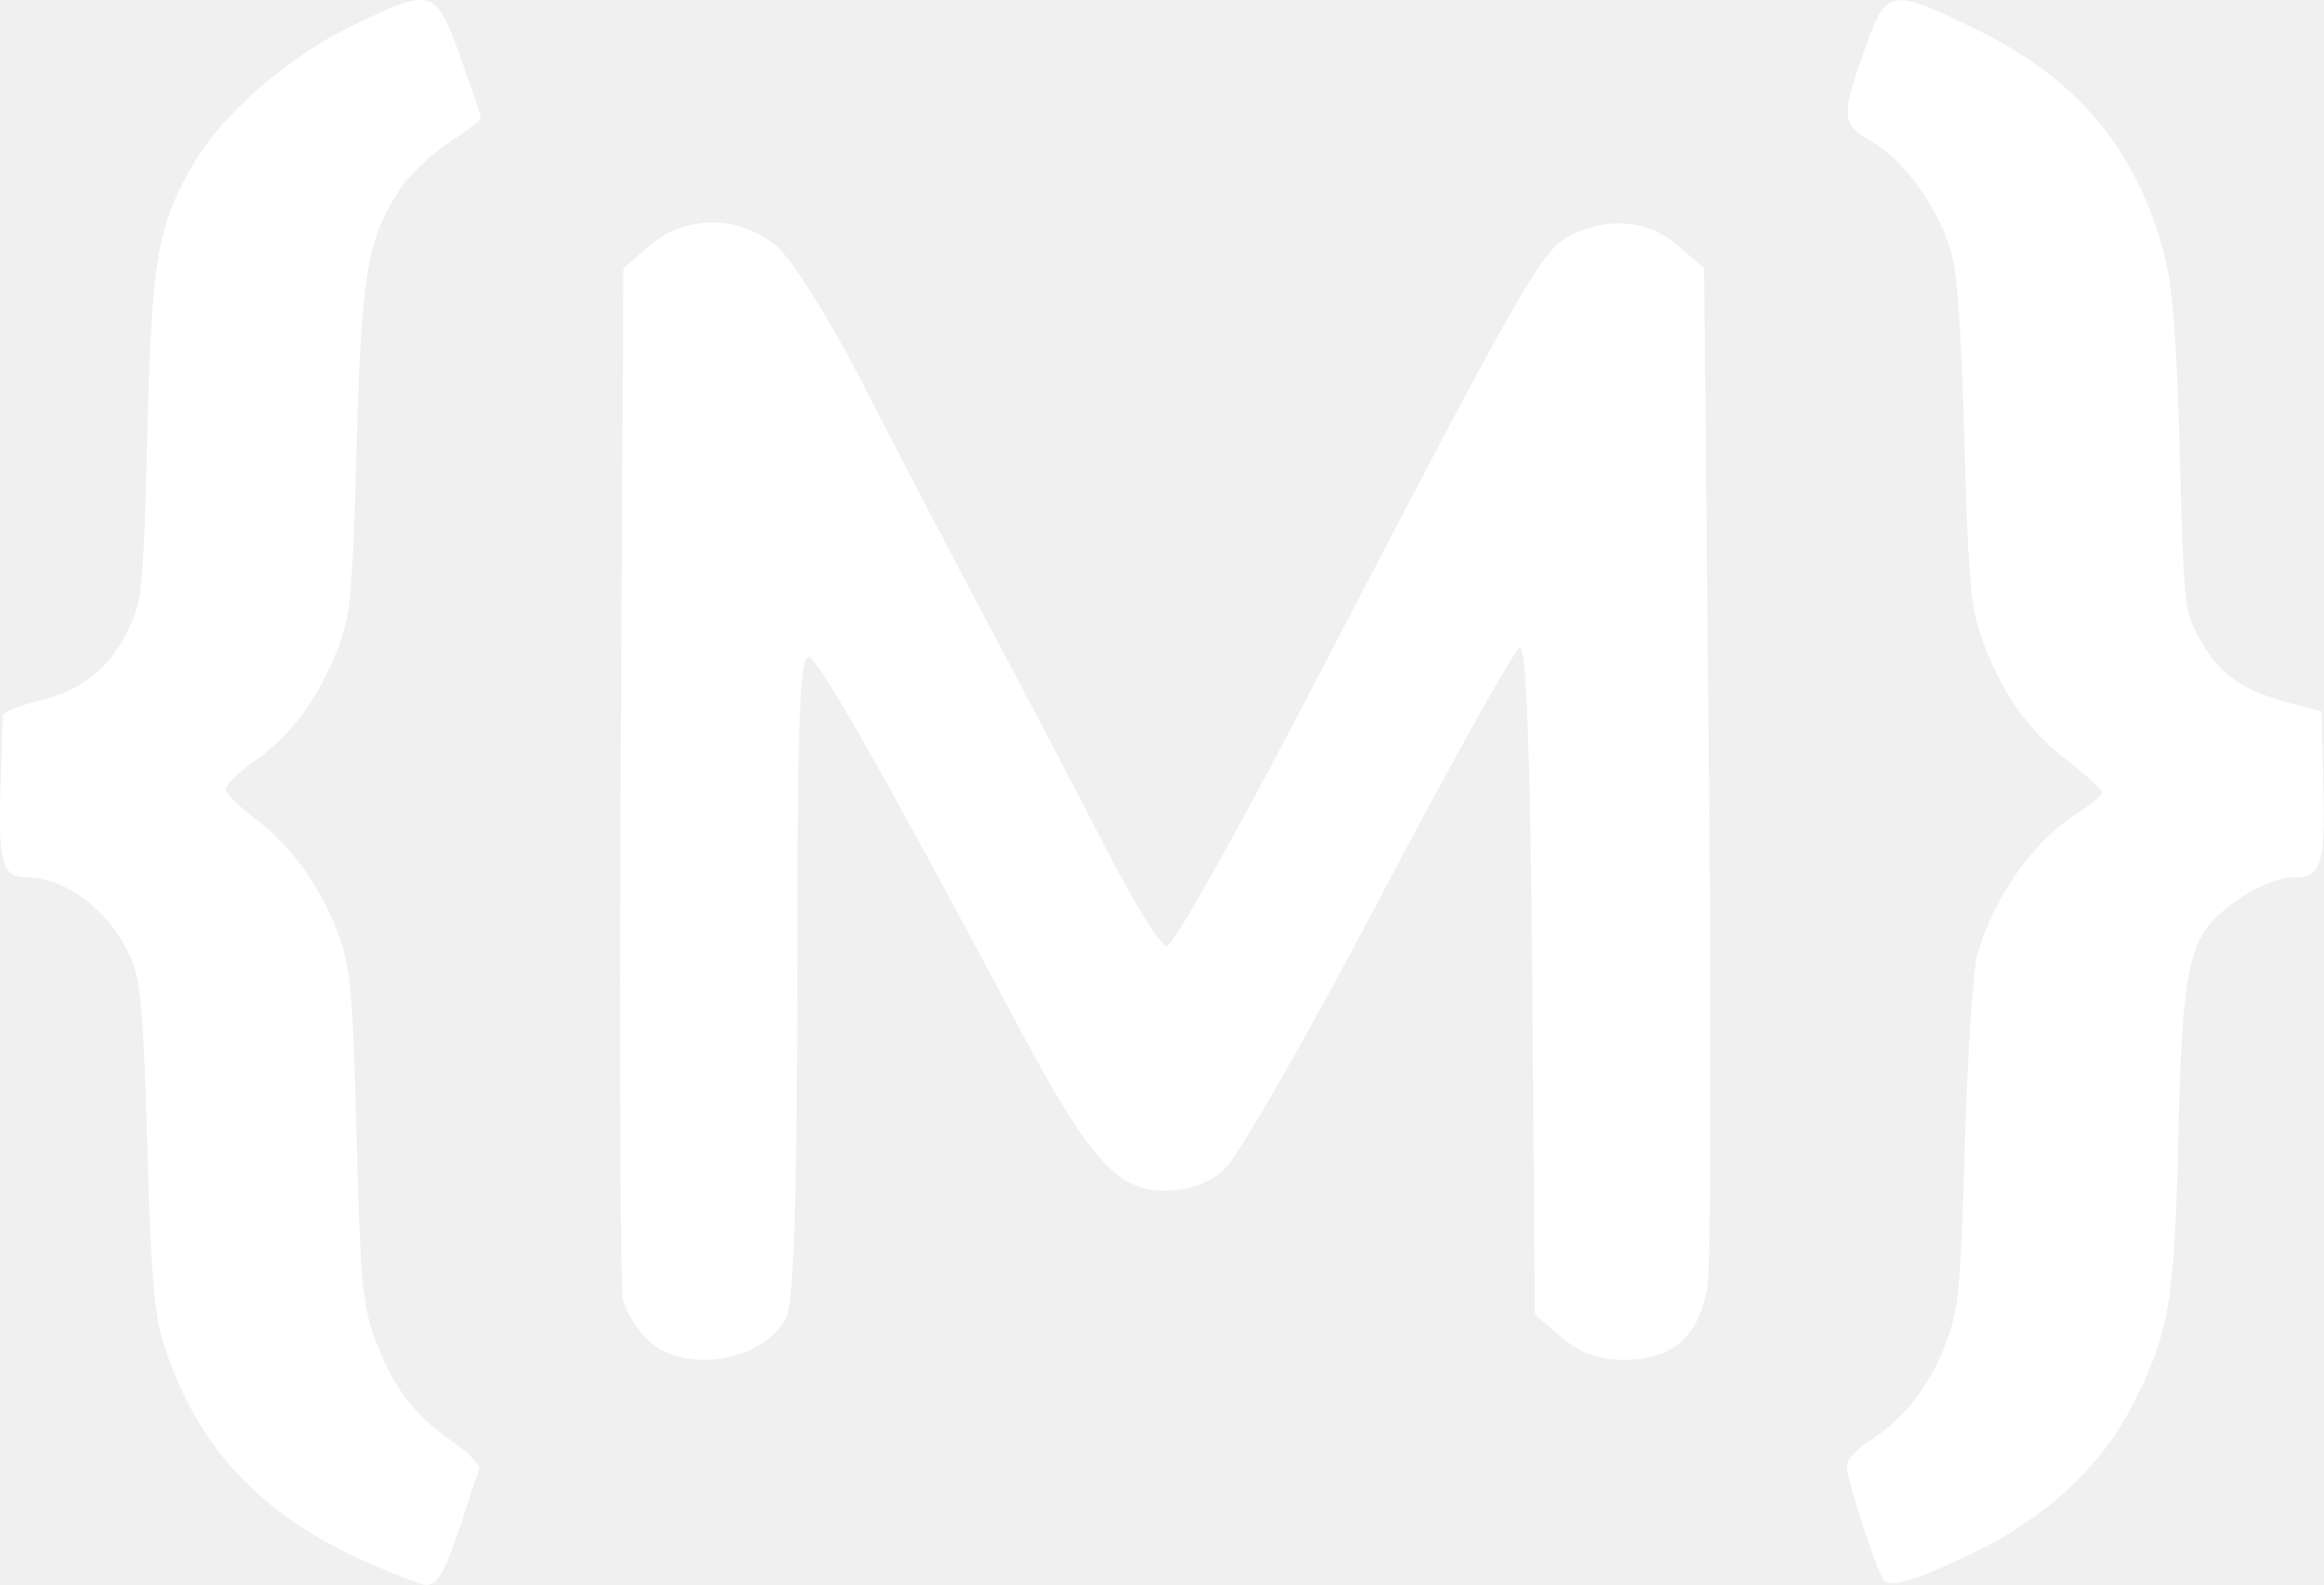
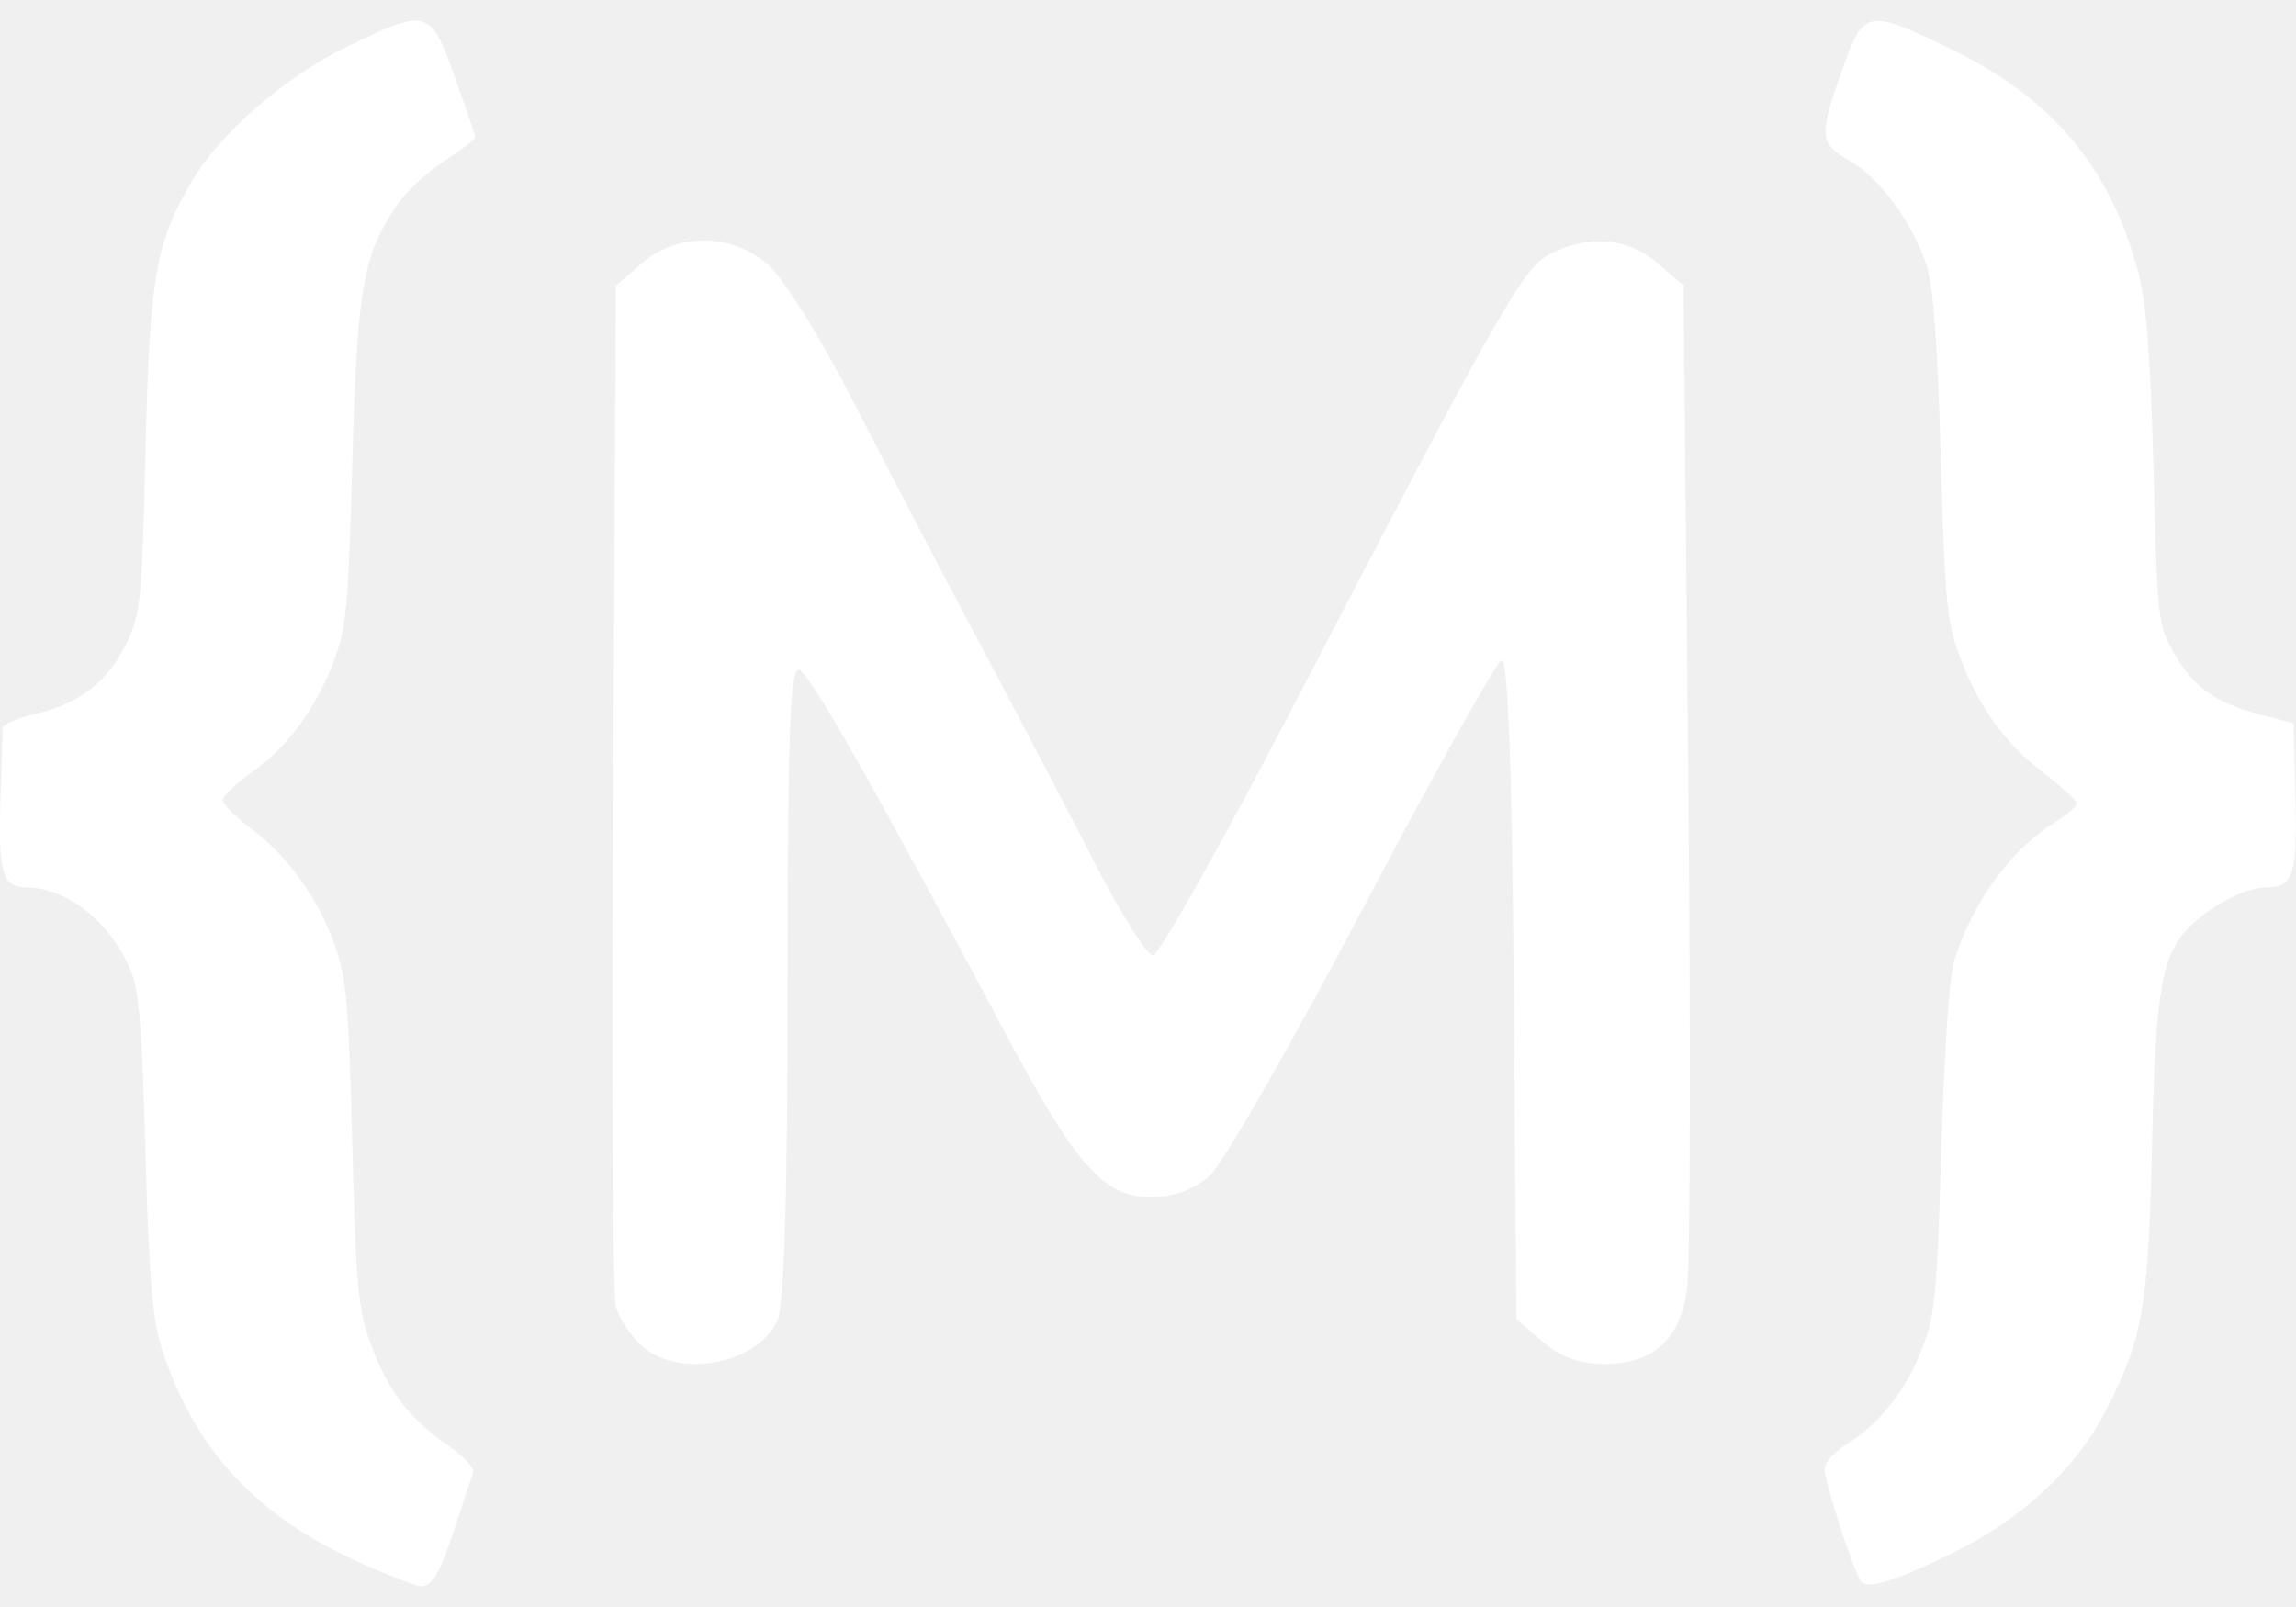
- <svg xmlns="http://www.w3.org/2000/svg" viewBox="0 0 24.221 16.518">
+ <svg xmlns="http://www.w3.org/2000/svg" width="40" height="28" viewBox="0 0 24.221 16.518">
  <path d="m3.841 16.288c-1.126-0.492-1.794-1.208-2.14-2.296-0.093-0.293-0.13-0.741-0.166-2.048-0.038-1.363-0.068-1.724-0.165-1.946-0.216-0.498-0.673-0.854-1.097-0.854-0.247 0-0.293-0.158-0.268-0.922 0.013-0.376 0.023-0.716 0.023-0.756 2.6e-4 -0.041 0.16-0.11 0.355-0.155 0.458-0.106 0.753-0.336 0.951-0.742 0.149-0.306 0.162-0.431 0.201-2.033 0.045-1.843 0.105-2.188 0.493-2.848 0.296-0.504 0.98-1.097 1.625-1.41 0.859-0.416 0.886-0.408 1.145 0.316 0.118 0.329 0.214 0.616 0.214 0.637 0 0.021-0.149 0.135-0.331 0.253-0.182 0.118-0.41 0.334-0.507 0.48-0.349 0.528-0.407 0.869-0.458 2.709-0.042 1.527-0.063 1.748-0.197 2.092-0.197 0.507-0.491 0.904-0.865 1.167-0.167 0.118-0.304 0.249-0.304 0.291 0 0.042 0.136 0.178 0.302 0.303 0.383 0.287 0.695 0.72 0.877 1.218 0.125 0.341 0.148 0.604 0.187 2.097 0.039 1.503 0.062 1.755 0.19 2.107 0.181 0.498 0.407 0.798 0.806 1.073 0.17 0.117 0.297 0.249 0.281 0.292-0.016 0.043-0.099 0.294-0.185 0.557-0.166 0.51-0.245 0.649-0.368 0.648-0.042-2.6e-4 -0.313-0.104-0.602-0.23zm15.784 0.168c-0.083-0.133-0.379-1.051-0.379-1.173 0-0.066 0.105-0.184 0.234-0.264 0.35-0.216 0.621-0.559 0.794-1.004 0.14-0.36 0.16-0.563 0.205-2.105 0.029-0.992 0.085-1.821 0.133-1.98 0.187-0.616 0.597-1.183 1.064-1.472 0.128-0.079 0.232-0.169 0.232-0.199 0-0.03-0.152-0.171-0.338-0.313-0.416-0.317-0.686-0.689-0.891-1.225-0.142-0.371-0.161-0.57-0.205-2.117-0.035-1.22-0.078-1.797-0.151-2.023-0.146-0.449-0.493-0.922-0.807-1.101-0.326-0.186-0.332-0.257-0.085-0.956 0.23-0.65 0.264-0.656 1.159-0.221 1.064 0.518 1.68 1.256 1.969 2.36 0.084 0.32 0.127 0.881 0.159 2.077 0.044 1.633 0.045 1.64 0.234 1.963 0.202 0.344 0.437 0.503 0.936 0.63l0.307 0.079 0.019 0.771c0.021 0.831-0.02 0.961-0.304 0.961-0.209 0-0.548 0.169-0.789 0.394-0.317 0.296-0.381 0.654-0.419 2.337-0.039 1.714-0.098 2.044-0.504 2.82-0.315 0.602-0.897 1.134-1.622 1.483-0.638 0.307-0.889 0.38-0.953 0.277z" fill="#fff" stroke-width=".265" />
  <path d="m6.762 13.974c-0.117-0.109-0.237-0.297-0.267-0.416-0.03-0.12-0.041-2.59-0.026-5.49l0.028-5.273 0.275-0.236c0.376-0.323 0.933-0.32 1.322 7e-3 0.162 0.137 0.56 0.772 0.904 1.445 0.338 0.66 0.931 1.796 1.318 2.523 0.388 0.727 0.936 1.774 1.219 2.326 0.283 0.552 0.565 1.003 0.627 1.002 0.062-7.7e-4 0.726-1.18 1.476-2.62 2.233-4.292 2.425-4.63 2.718-4.782 0.4-0.207 0.817-0.171 1.129 0.098l0.275 0.236 0.049 5.077c0.027 2.792 0.022 5.272-0.012 5.511-0.075 0.537-0.356 0.79-0.875 0.79-0.256 0-0.463-0.075-0.65-0.236l-0.275-0.236-0.028-3.492c-0.019-2.348-0.061-3.481-0.129-3.459-0.056 0.019-0.716 1.201-1.467 2.627-0.751 1.426-1.478 2.692-1.615 2.813-0.166 0.147-0.374 0.22-0.625 0.22-0.492 0-0.784-0.33-1.53-1.732-1.4-2.629-2.059-3.789-2.172-3.827-0.096-0.032-0.122 0.675-0.122 3.293 0 2.234-0.036 3.412-0.109 3.572-0.212 0.466-1.053 0.617-1.439 0.258z" fill="#FFF" stroke-width=".265" />
</svg>
